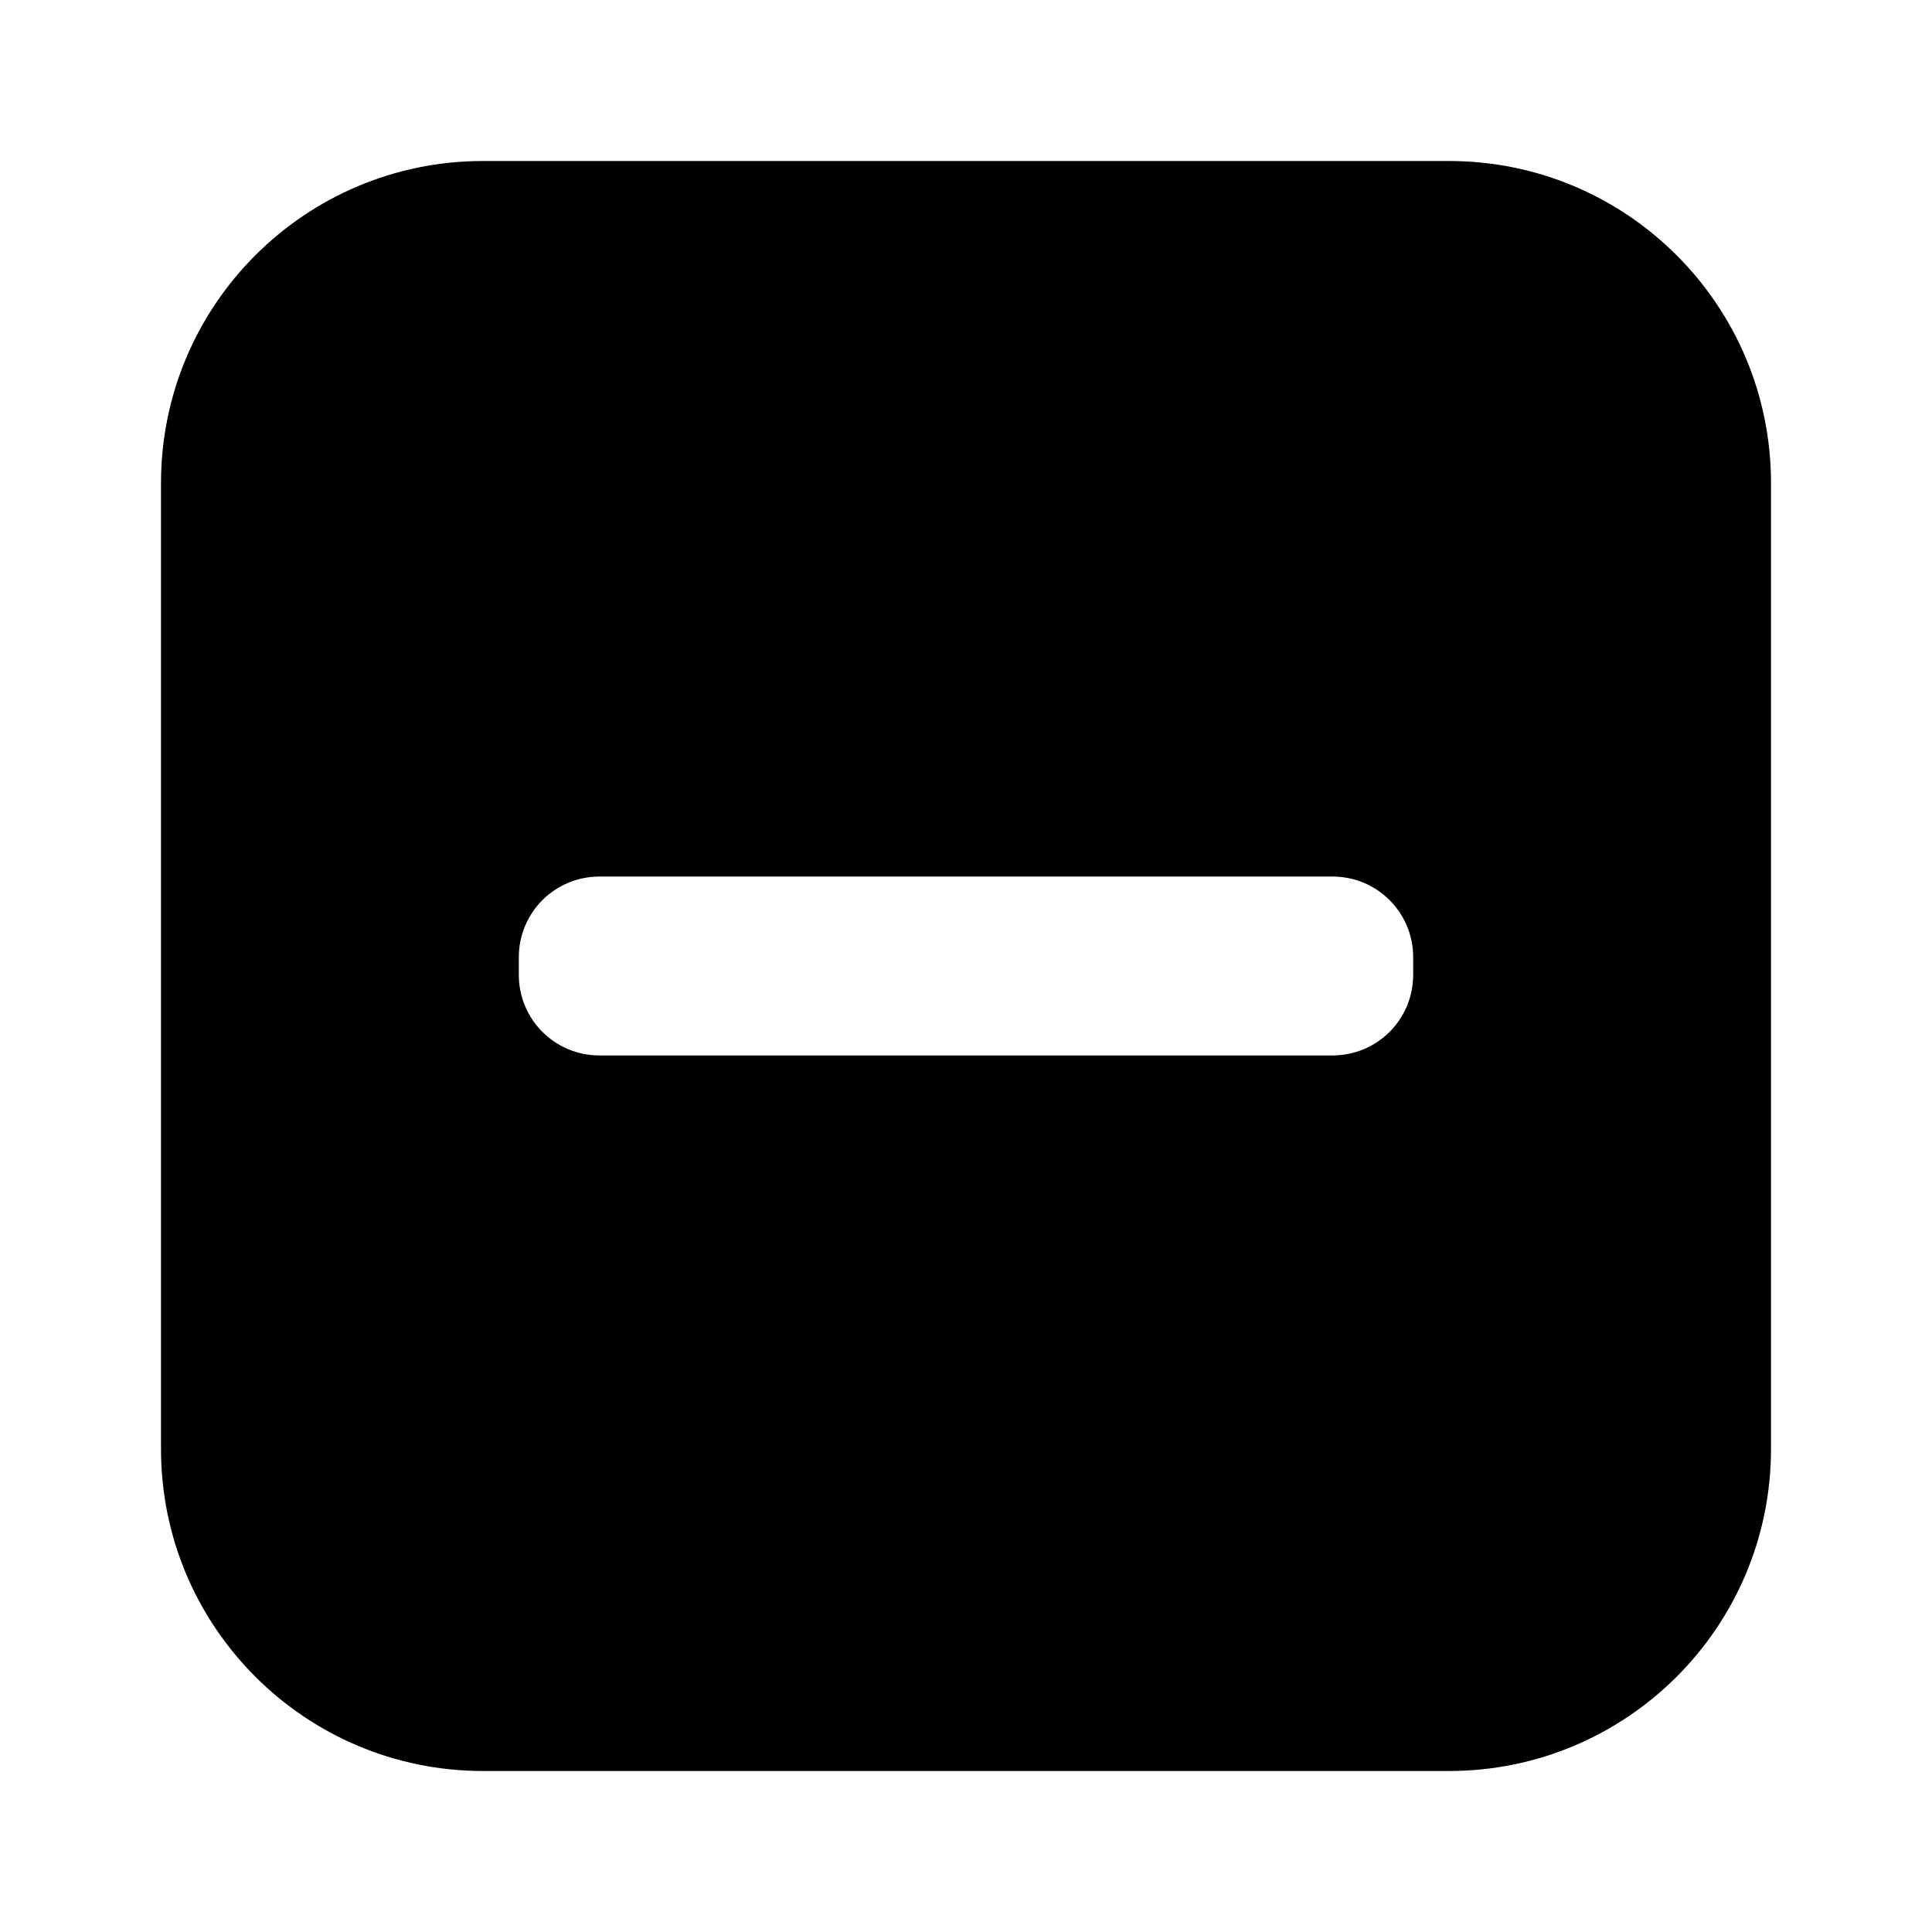
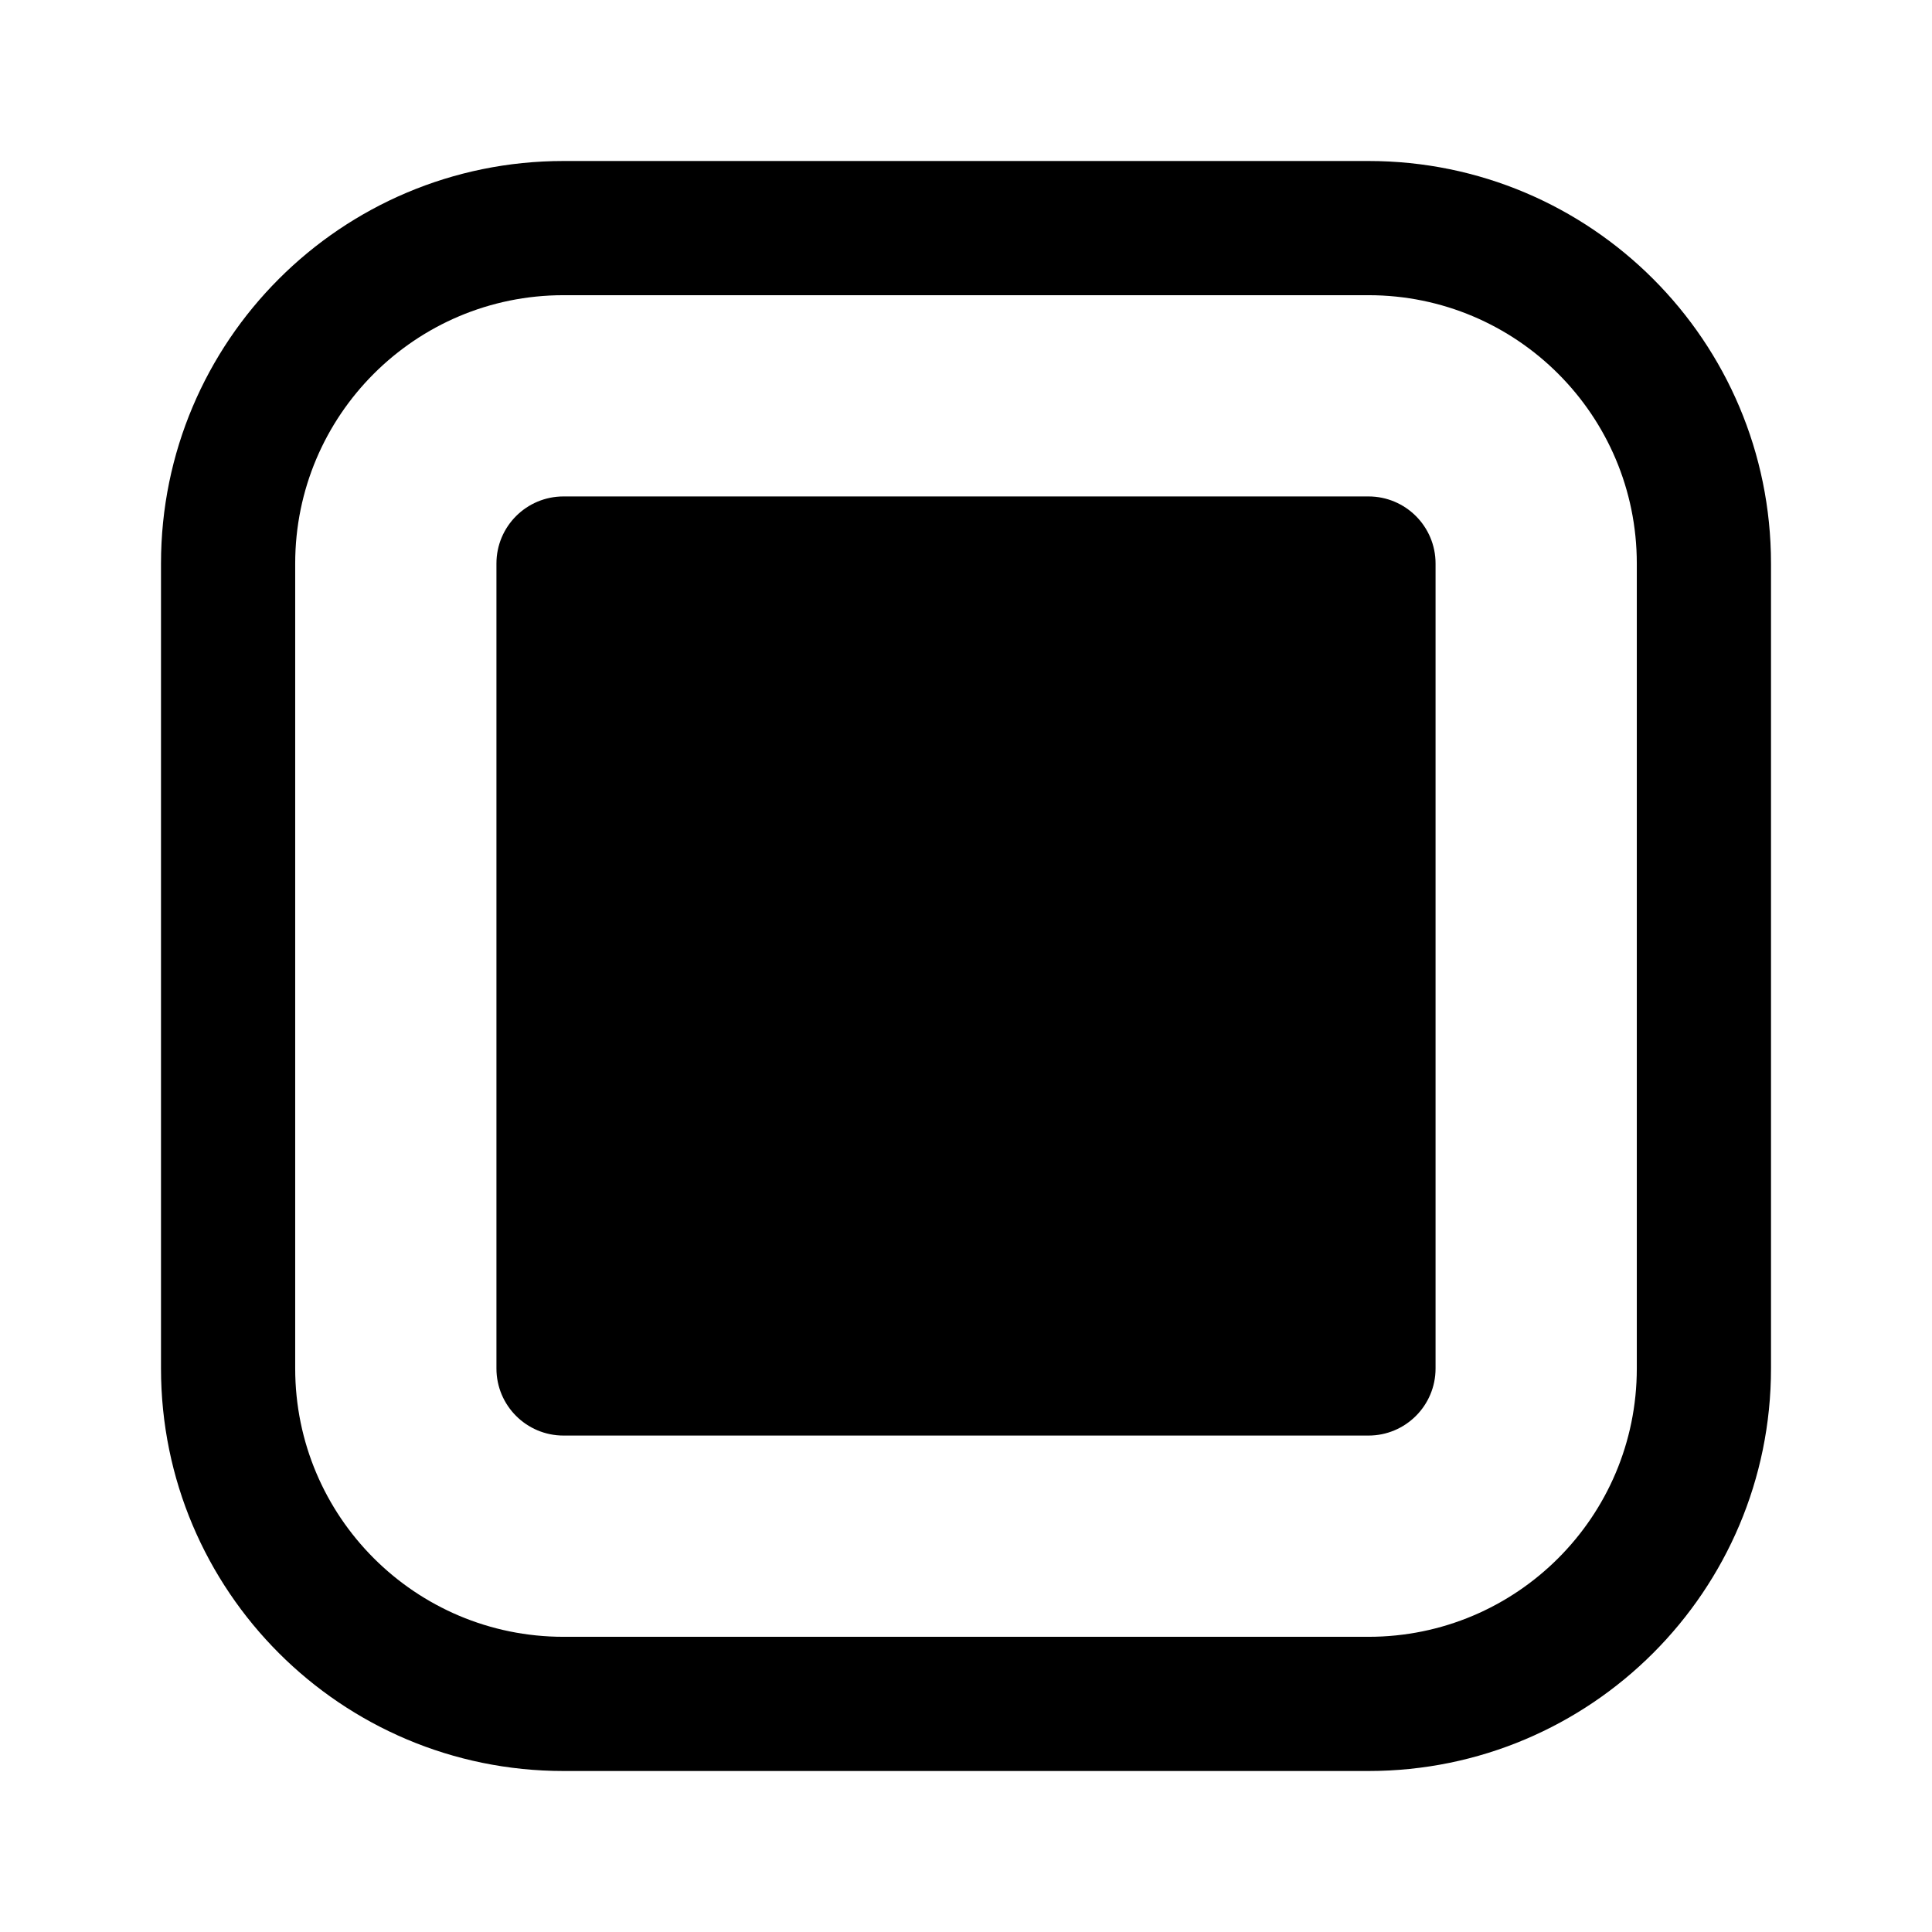
<svg xmlns="http://www.w3.org/2000/svg" width="24" height="24">
-   <path fill-rule="evenodd" clip-rule="evenodd" d="M6 2a4 4 0 0 0-4 4v12a4 4 0 0 0 4 4h12a4 4 0 0 0 4-4V6a4 4 0 0 0-4-4H6Zm1.445 8.889a1 1 0 0 0-1 1v.222a1 1 0 0 0 1 1h9.11a1 1 0 0 0 1-1v-.222a1 1 0 0 0-1-1h-9.11Z" />
+   <path d="M7 6.167A.833.833 0 0 0 6.167 7v10c0 .46.373.833.833.833h10c.46 0 .833-.373.833-.833V7A.833.833 0 0 0 17 6.167H7Z" />
+   <path fill-rule="evenodd" d="M2 7a5 5 0 0 1 5-5h10a5 5 0 0 1 5 5v10a5 5 0 0 1-5 5H7a5 5 0 0 1-5-5V7Zm5-3.333h10A3.333 3.333 0 0 1 20.333 7v10A3.333 3.333 0 0 1 17 20.333H7A3.333 3.333 0 0 1 3.667 17V7A3.333 3.333 0 0 1 7 3.667Z" clip-rule="evenodd" />
</svg>
